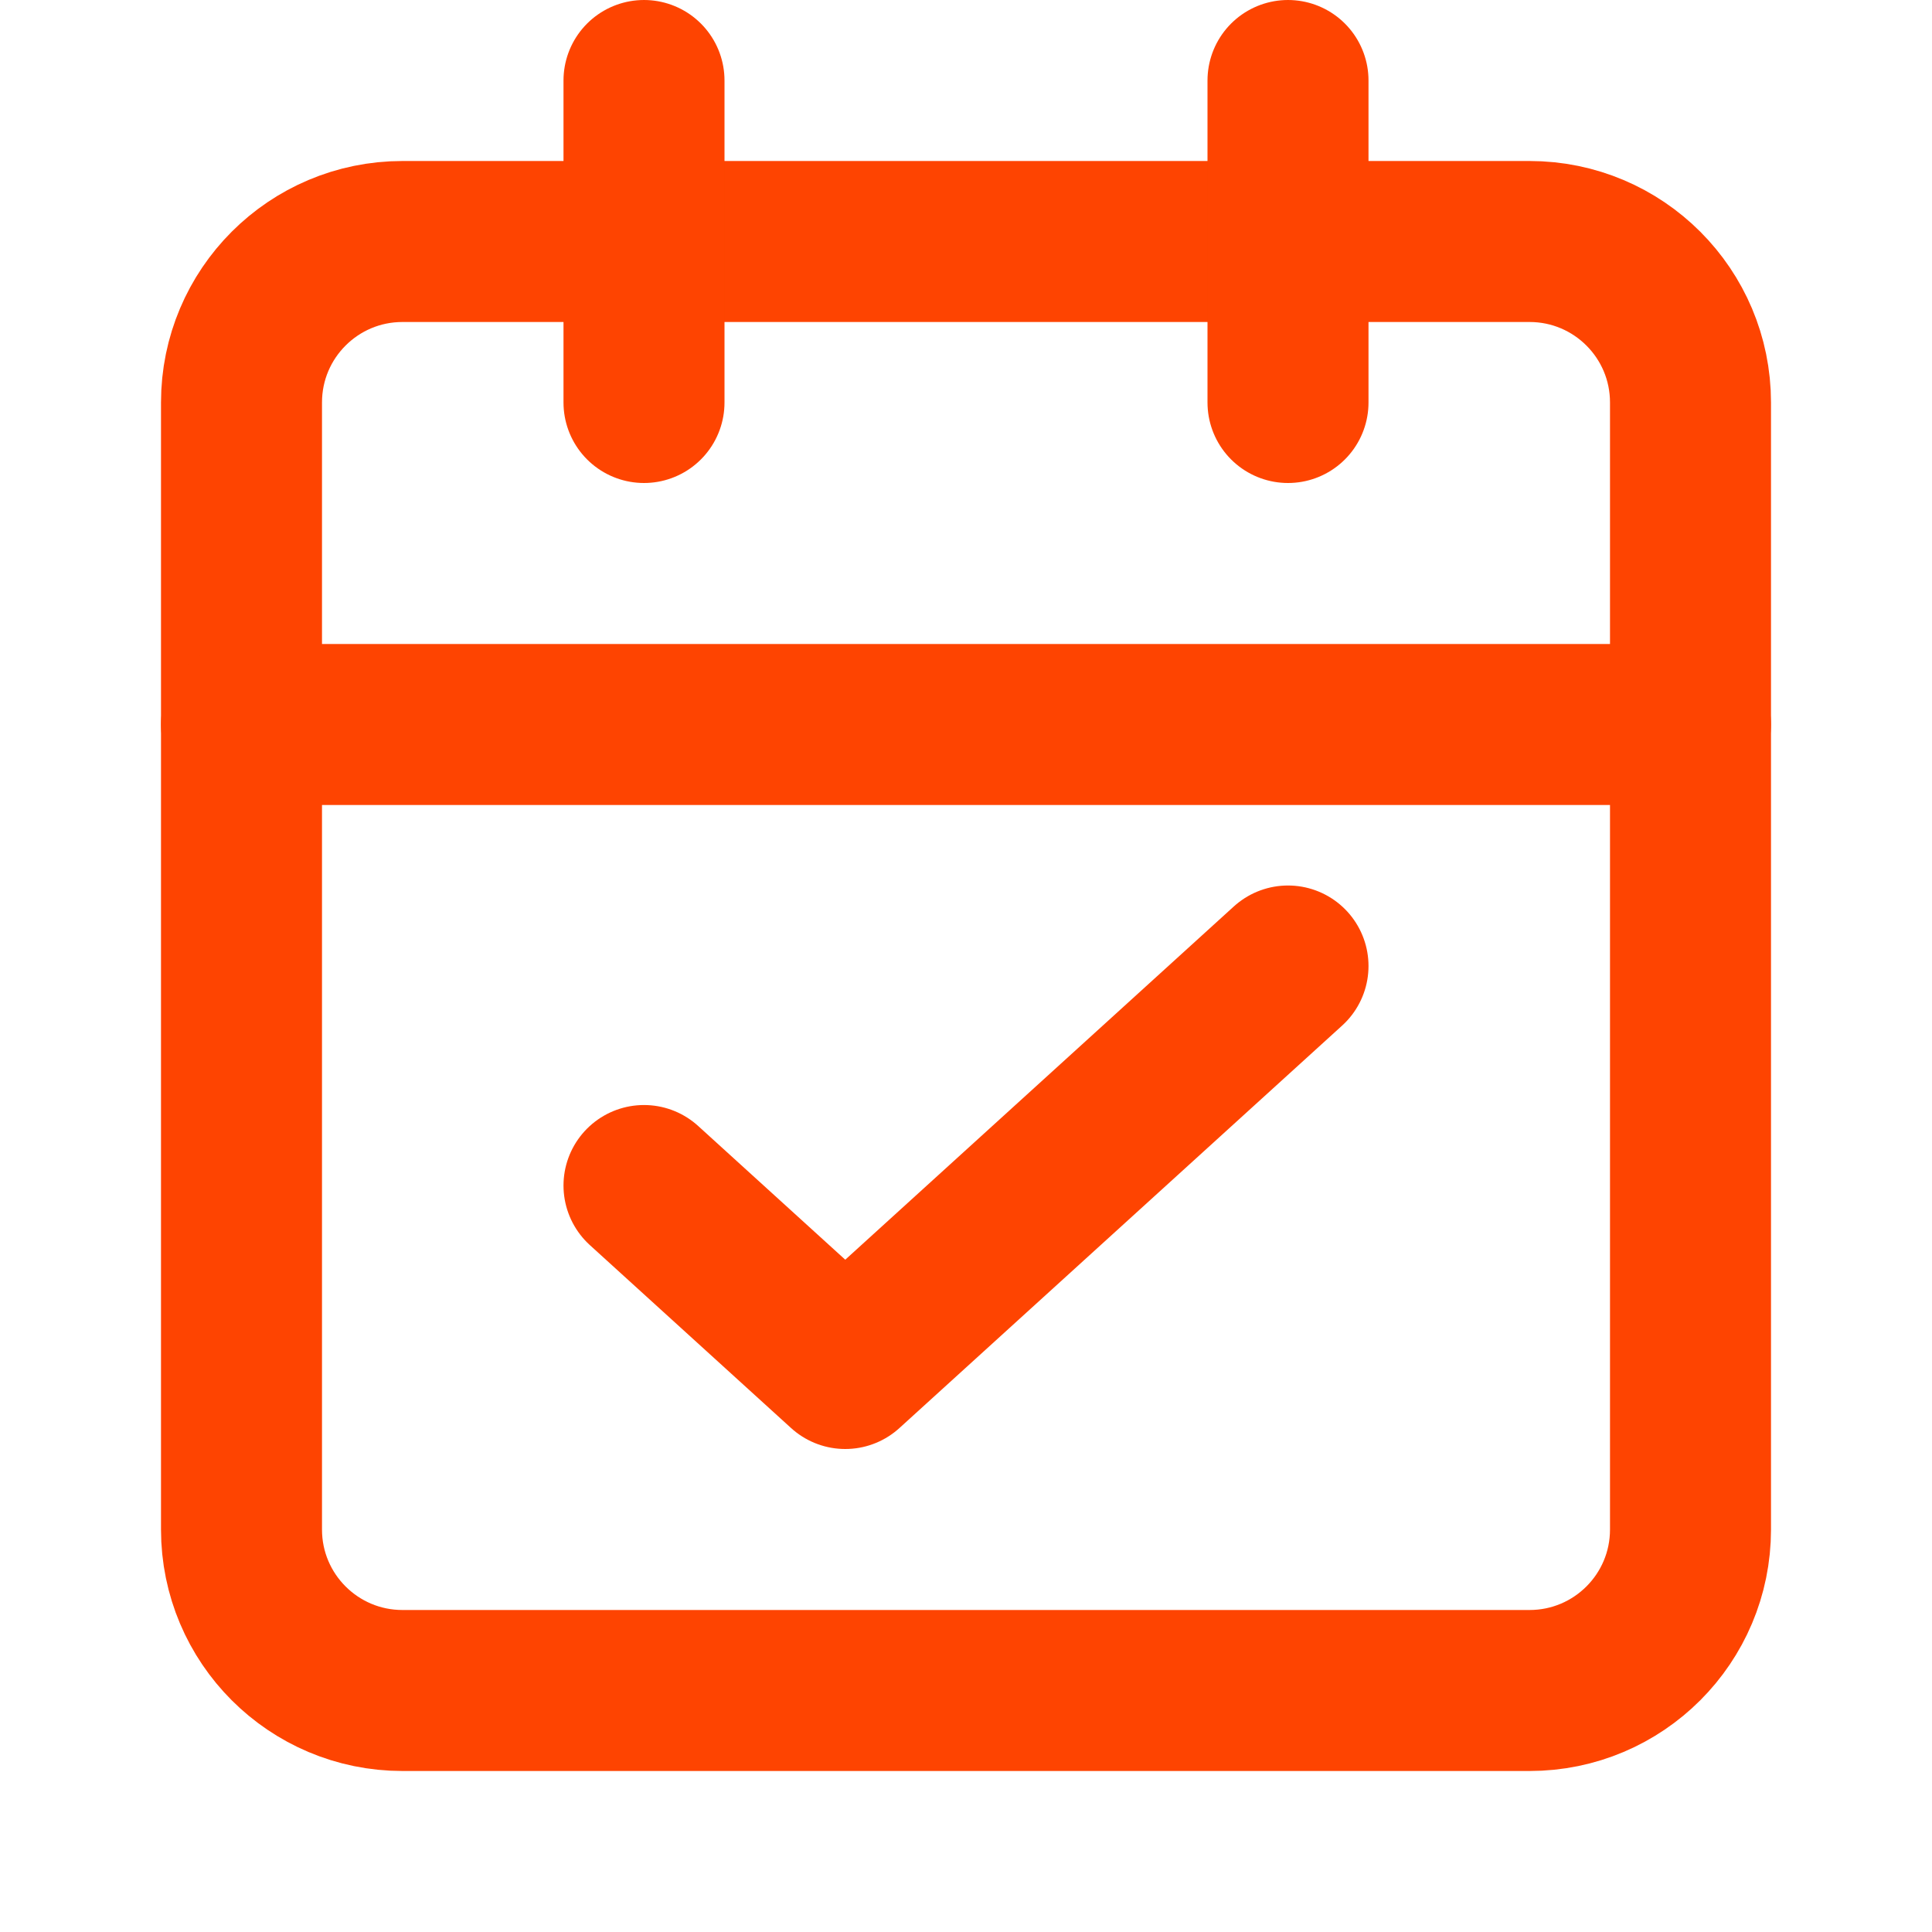
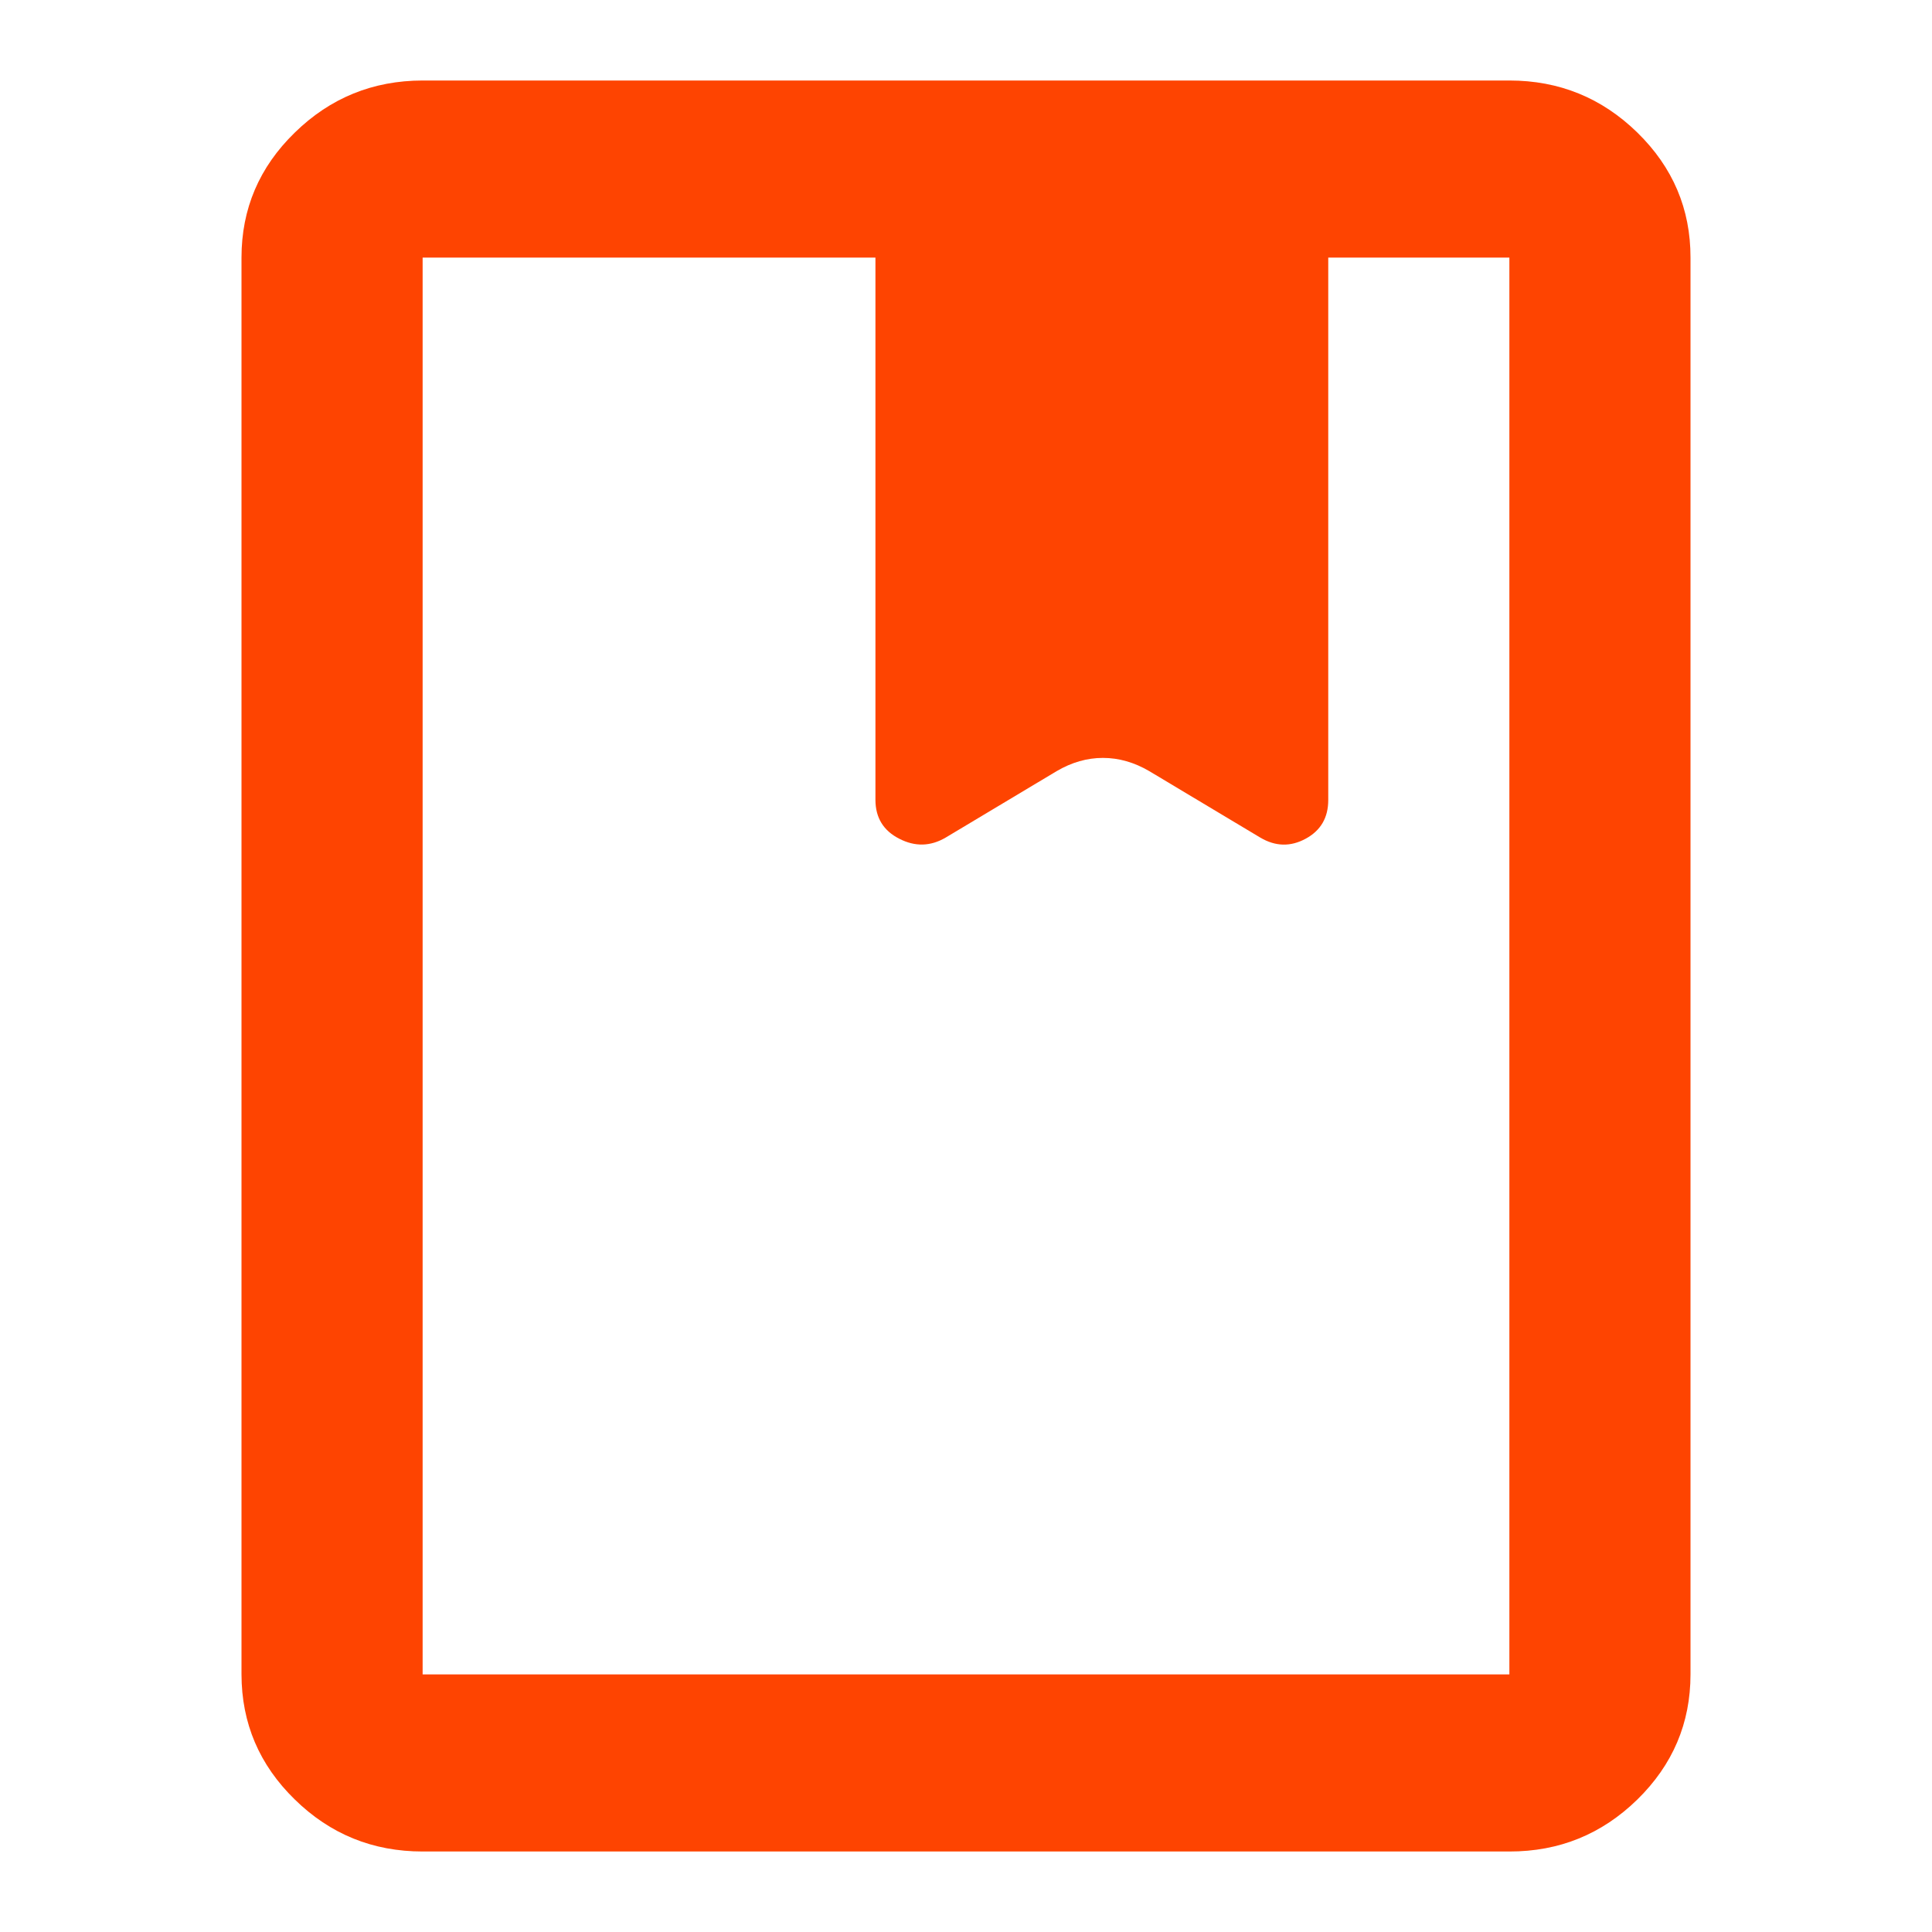
<svg xmlns="http://www.w3.org/2000/svg" width="24" height="24" viewBox="0 0 24 24" fill="none">
-   <path d="M19 3H5C3.895 3 3 3.895 3 5V19C3 20.105 3.895 21 5 21H19C20.105 21 21 20.105 21 19V5C21 3.895 20.105 3 19 3Z" stroke="#FE4401" stroke-width="2" stroke-linecap="round" stroke-linejoin="round" />
-   <path d="M16 1V5" stroke="#FE4401" stroke-width="2" stroke-linecap="round" stroke-linejoin="round" />
-   <path d="M8 1V5" stroke="#FE4401" stroke-width="2" stroke-linecap="round" stroke-linejoin="round" />
-   <path d="M3 9H21" stroke="#FE4401" stroke-width="2" stroke-linecap="round" stroke-linejoin="round" />
-   <path d="M16 12L10.5 17L8 14.727" stroke="#FE4401" stroke-width="2" stroke-linecap="round" stroke-linejoin="round" />
+   <path d="M5.25 23C4.631 23 4.102 22.785 3.662 22.354C3.221 21.924 3.001 21.406 3 20.8V3.2C3 2.595 3.22 2.077 3.662 1.647C4.103 1.216 4.632 1.001 5.25 1H18.75C19.369 1 19.899 1.216 20.34 1.647C20.781 2.078 21.001 2.596 21 3.2V20.8C21 21.405 20.78 21.923 20.34 22.354C19.899 22.785 19.369 23.001 18.75 23H5.25ZM5.25 20.8H18.75V3.2H16.5V9.938C16.5 10.158 16.406 10.318 16.219 10.419C16.031 10.521 15.844 10.516 15.656 10.405L14.278 9.58C14.091 9.47 13.898 9.415 13.701 9.415C13.504 9.415 13.312 9.47 13.125 9.58L11.747 10.405C11.559 10.515 11.367 10.52 11.171 10.419C10.974 10.319 10.876 10.158 10.875 9.938V3.2H5.25V20.8Z" fill="#FE4401" />
</svg>
